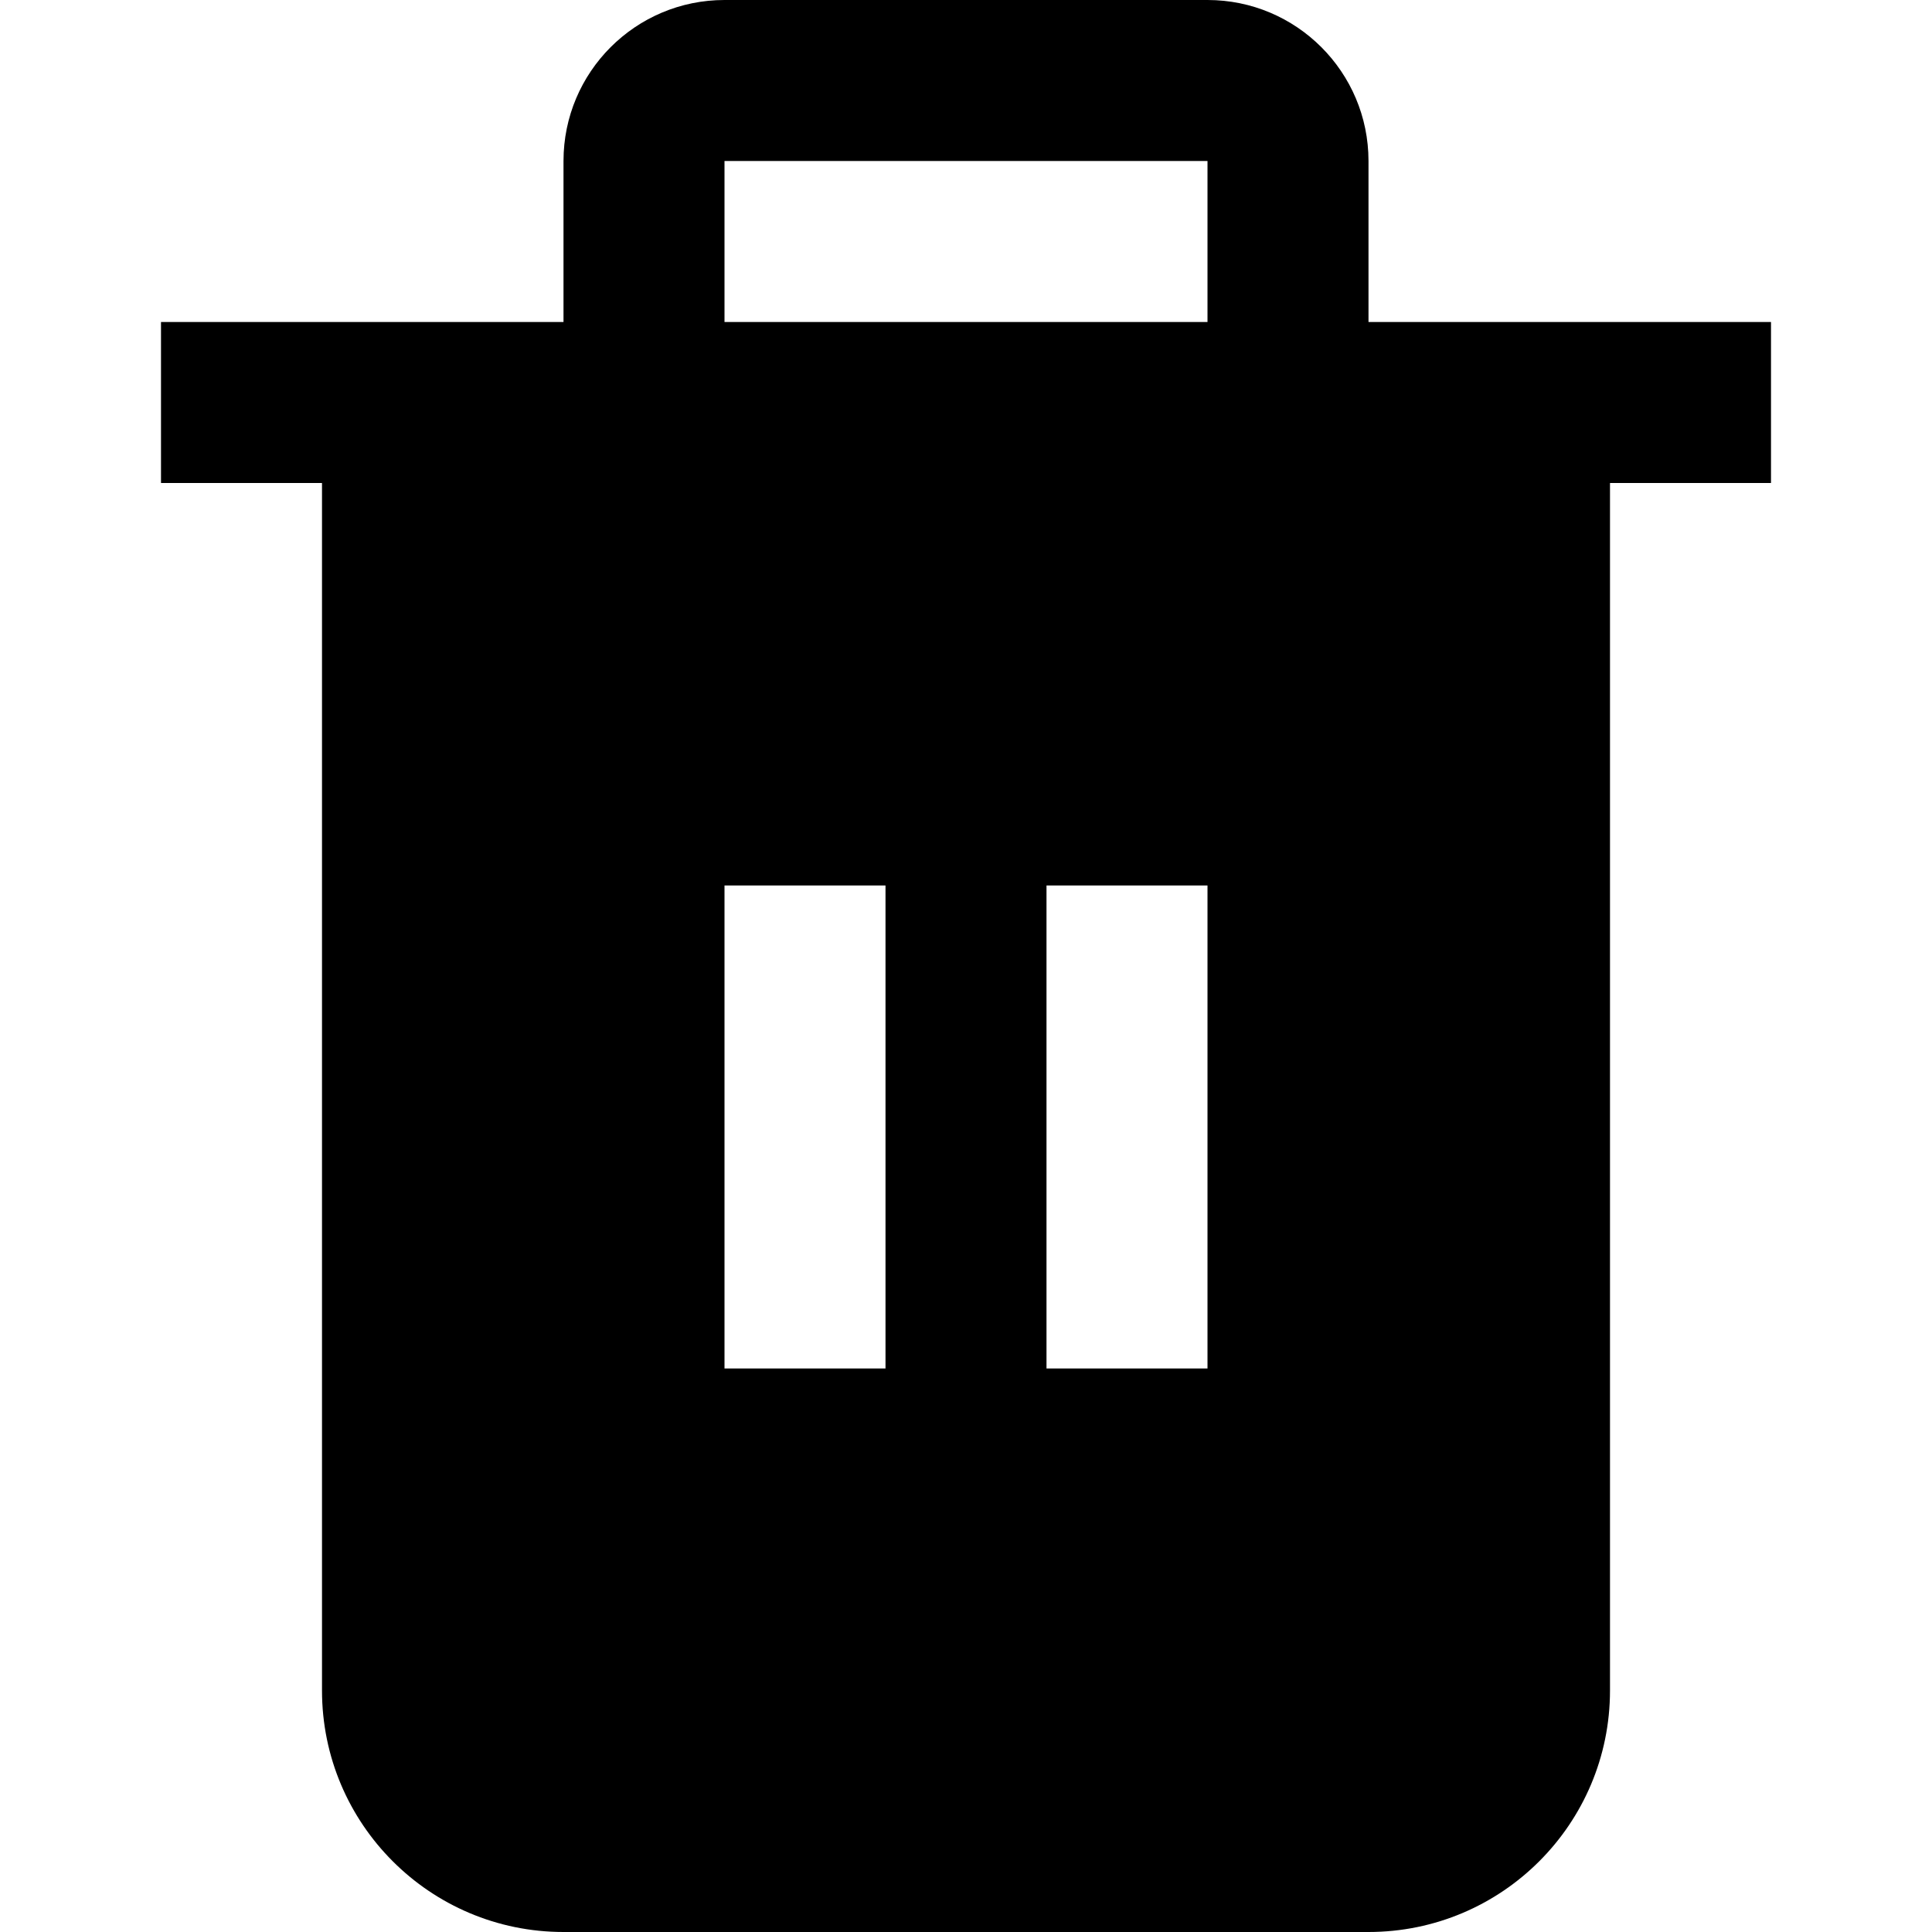
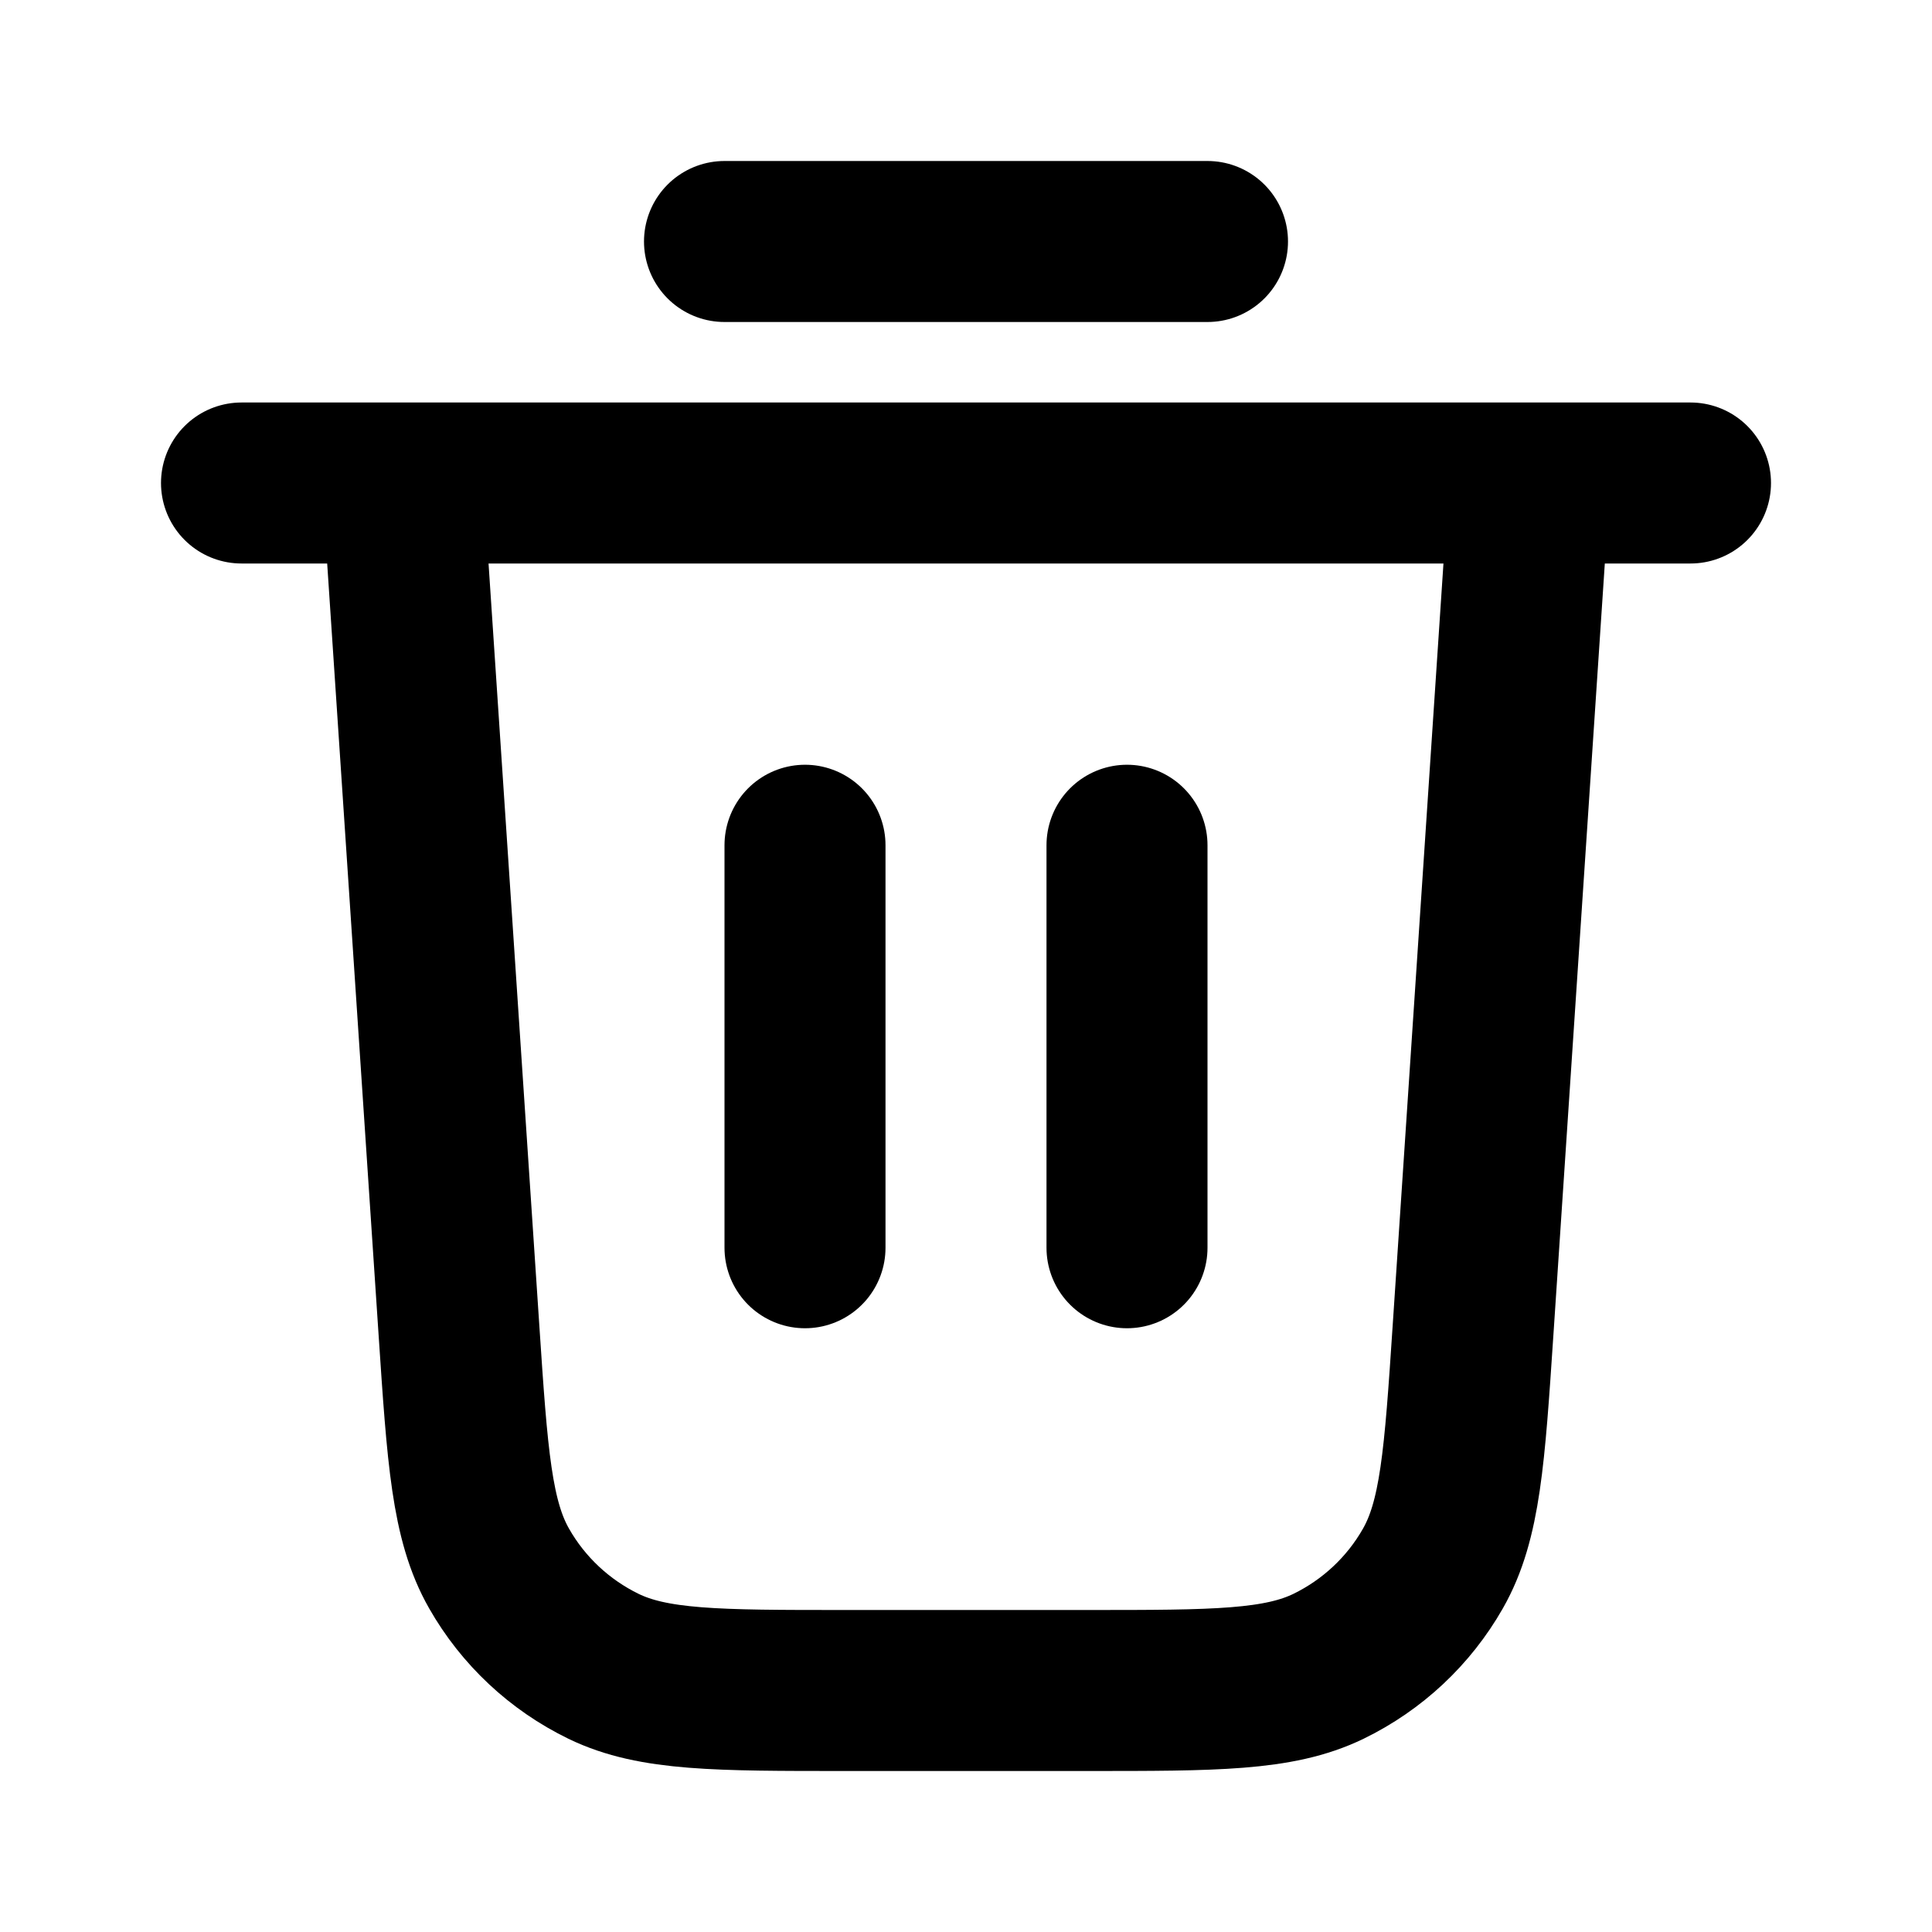
- <svg xmlns="http://www.w3.org/2000/svg" id="Layer_1" data-name="Layer 1" viewBox="0 0 24 24" width="512" height="512">
-   <path d="M17,4V2a2,2,0,0,0-2-2H9A2,2,0,0,0,7,2V4H2V6H4V21a3,3,0,0,0,3,3H17a3,3,0,0,0,3-3V6h2V4ZM11,17H9V11h2Zm4,0H13V11h2ZM15,4H9V2h6Z" />
+ <svg xmlns="http://www.w3.org/2000/svg" width="100%" height="100%" viewBox="0 0 24 24" fill="none">
+   <path d="M9 3H15M3 6H21M19 6L18.299 16.519C18.194 18.098 18.141 18.887 17.8 19.485C17.5 20.012 17.047 20.435 16.502 20.7C15.882 21 15.091 21 13.509 21H10.491C8.909 21 8.118 21 7.498 20.7C6.953 20.435 6.5 20.012 6.2 19.485C5.859 18.887 5.806 18.098 5.701 16.519L5 6M10 10.5V15.5M14 10.5V15.5" stroke="currentColor" stroke-width="2" stroke-linecap="round" stroke-linejoin="round" />
</svg>
